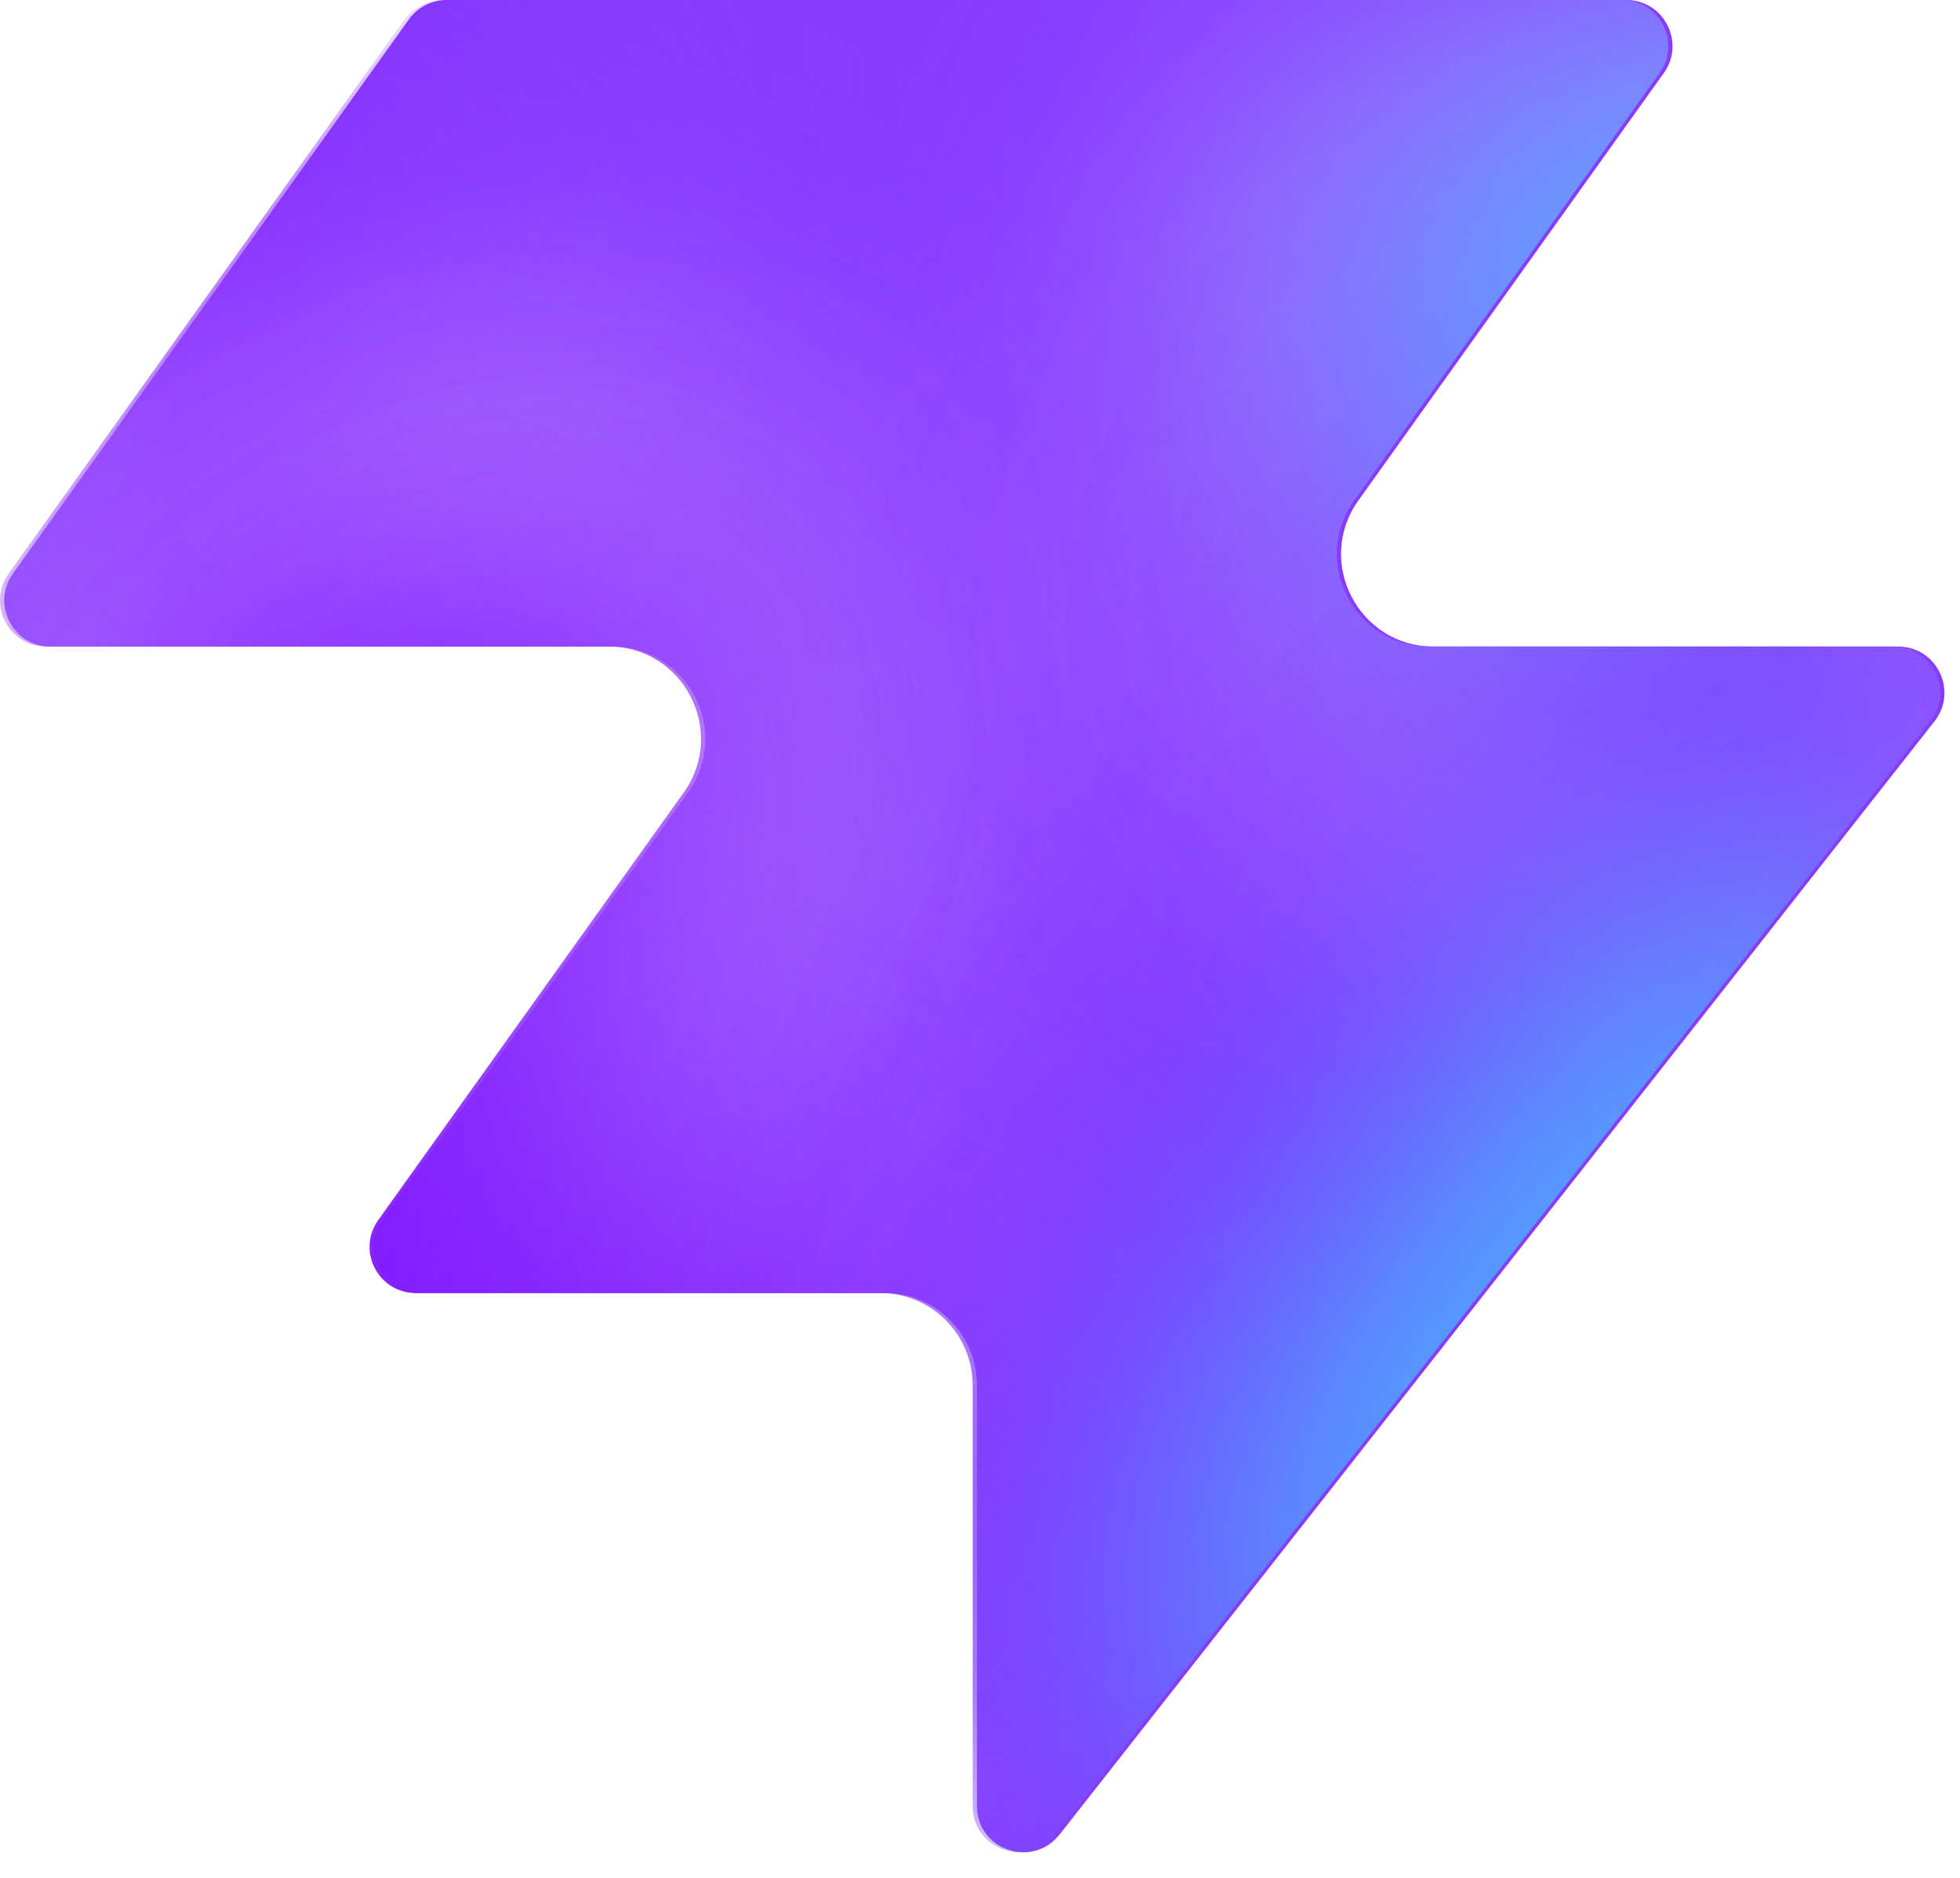
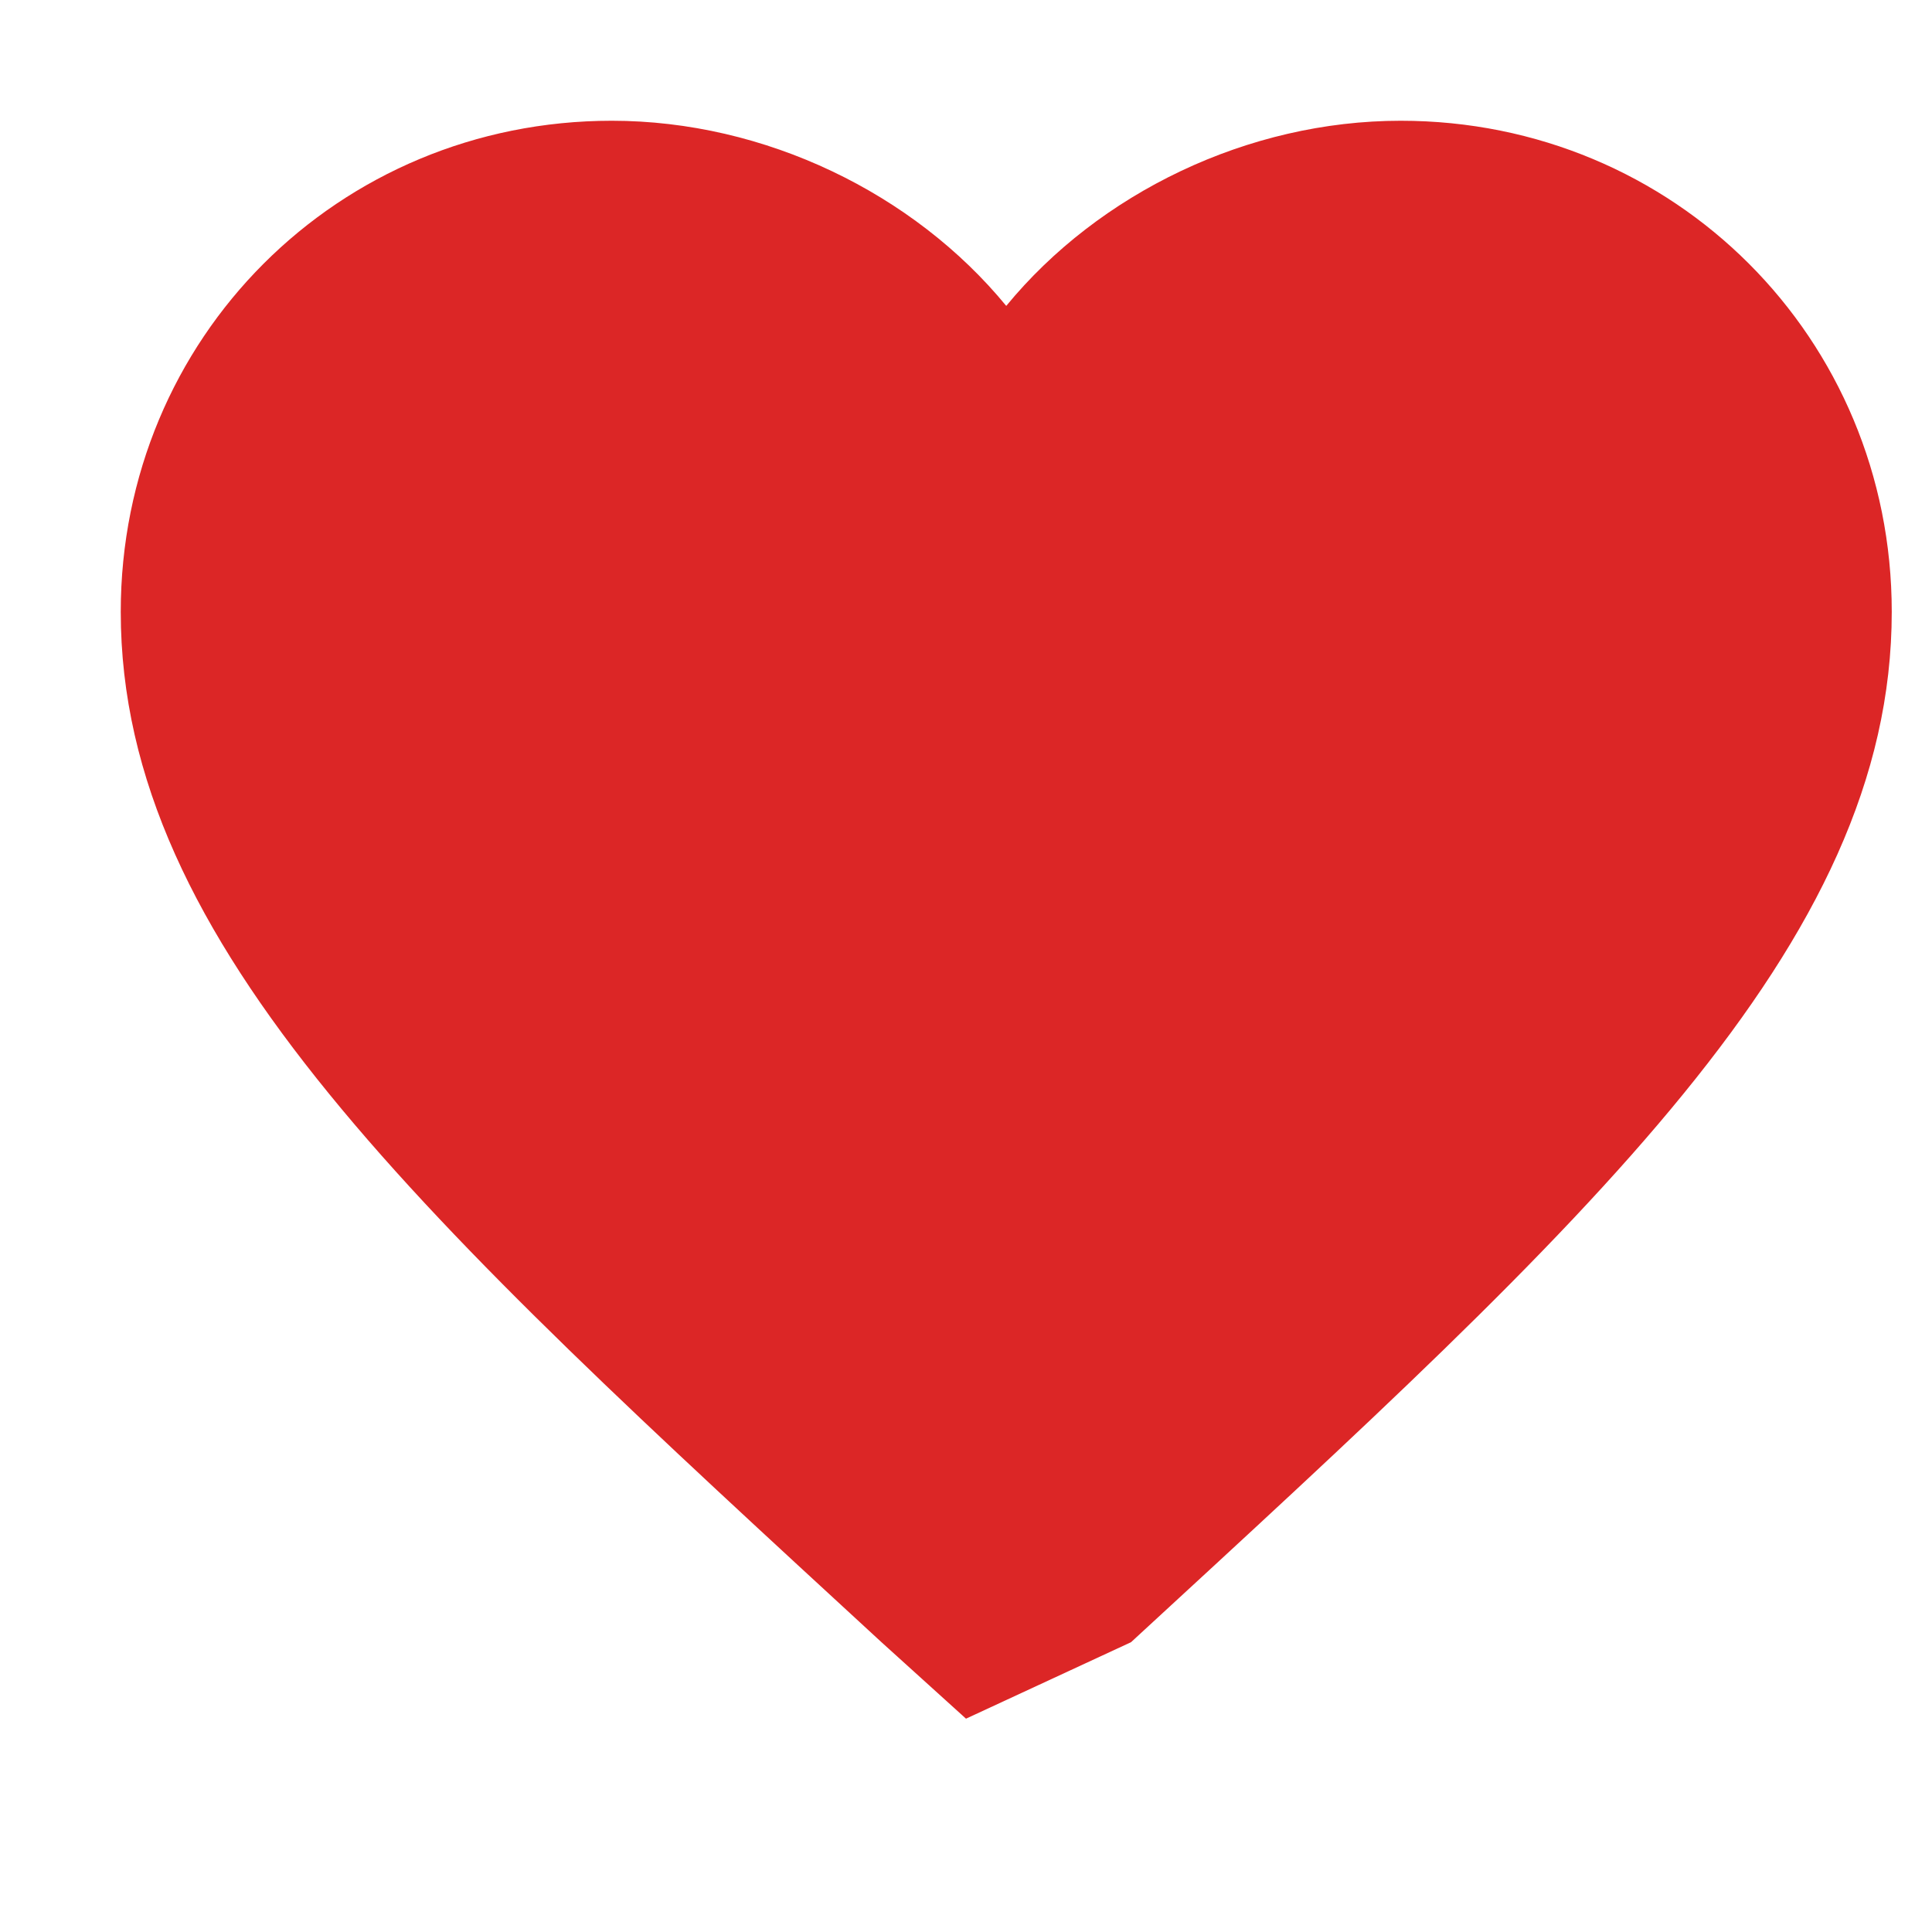
- <svg xmlns="http://www.w3.org/2000/svg" width="48" height="46" fill="none" viewBox="0 0 48 46">
-   <path fill="#863bff" d="M25.946 44.938c-.664.845-2.021.375-2.021-.698V33.937a2.26 2.26 0 0 0-2.262-2.262H10.287c-.92 0-1.456-1.04-.92-1.788l7.48-10.471c1.07-1.497 0-3.578-1.842-3.578H1.237c-.92 0-1.456-1.04-.92-1.788L10.013.474c.214-.297.556-.474.92-.474h28.894c.92 0 1.456 1.04.92 1.788l-7.48 10.471c-1.07 1.498 0 3.579 1.842 3.579h11.377c.943 0 1.473 1.088.89 1.83L25.947 44.94z" style="fill:#863bff;fill:color(display-p3 .525 .23 1);fill-opacity:1" />
-   <mask id="a" width="48" height="46" x="0" y="0" maskUnits="userSpaceOnUse" style="mask-type:alpha">
-     <path fill="#000" d="M25.842 44.938c-.664.844-2.021.375-2.021-.698V33.937a2.26 2.26 0 0 0-2.262-2.262H10.183c-.92 0-1.456-1.04-.92-1.788l7.48-10.471c1.07-1.498 0-3.579-1.842-3.579H1.133c-.92 0-1.456-1.04-.92-1.787L9.91.473c.214-.297.556-.474.92-.474h28.894c.92 0 1.456 1.04.92 1.788l-7.48 10.471c-1.07 1.498 0 3.578 1.842 3.578h11.377c.943 0 1.473 1.088.89 1.832L25.843 44.94z" style="fill:#000;fill-opacity:1" />
-   </mask>
-   <g mask="url(#a)">
-     <g filter="url(#b)">
-       <ellipse cx="5.508" cy="14.704" fill="#ede6ff" rx="5.508" ry="14.704" style="fill:#ede6ff;fill:color(display-p3 .927 .903 1);fill-opacity:1" transform="matrix(.00324 1 1 -.00324 -4.47 31.516)" />
-     </g>
-     <g filter="url(#c)">
-       <ellipse cx="10.399" cy="29.851" fill="#ede6ff" rx="10.399" ry="29.851" style="fill:#ede6ff;fill:color(display-p3 .927 .903 1);fill-opacity:1" transform="matrix(.00324 1 1 -.00324 -39.328 7.883)" />
-     </g>
-     <g filter="url(#d)">
-       <ellipse cx="5.508" cy="30.487" fill="#7e14ff" rx="5.508" ry="30.487" style="fill:#7e14ff;fill:color(display-p3 .492 .077 1);fill-opacity:1" transform="rotate(89.814 -25.913 -14.639)scale(1 -1)" />
-     </g>
-     <g filter="url(#e)">
-       <ellipse cx="5.508" cy="30.599" fill="#7e14ff" rx="5.508" ry="30.599" style="fill:#7e14ff;fill:color(display-p3 .492 .077 1);fill-opacity:1" transform="rotate(89.814 -32.644 -3.334)scale(1 -1)" />
-     </g>
-     <g filter="url(#f)">
-       <ellipse cx="5.508" cy="30.599" fill="#7e14ff" rx="5.508" ry="30.599" style="fill:#7e14ff;fill:color(display-p3 .492 .077 1);fill-opacity:1" transform="matrix(.00324 1 1 -.00324 -34.34 30.47)" />
-     </g>
-     <g filter="url(#g)">
-       <ellipse cx="14.072" cy="22.078" fill="#ede6ff" rx="14.072" ry="22.078" style="fill:#ede6ff;fill:color(display-p3 .927 .903 1);fill-opacity:1" transform="rotate(93.35 24.506 48.493)scale(-1 1)" />
-     </g>
-     <g filter="url(#h)">
-       <ellipse cx="3.47" cy="21.501" fill="#7e14ff" rx="3.47" ry="21.501" style="fill:#7e14ff;fill:color(display-p3 .492 .077 1);fill-opacity:1" transform="rotate(89.009 28.708 47.59)scale(-1 1)" />
-     </g>
-     <g filter="url(#i)">
-       <ellipse cx="3.47" cy="21.501" fill="#7e14ff" rx="3.47" ry="21.501" style="fill:#7e14ff;fill:color(display-p3 .492 .077 1);fill-opacity:1" transform="rotate(89.009 28.708 47.59)scale(-1 1)" />
-     </g>
-     <g filter="url(#j)">
-       <ellipse cx=".387" cy="8.972" fill="#7e14ff" rx="4.407" ry="29.108" style="fill:#7e14ff;fill:color(display-p3 .492 .077 1);fill-opacity:1" transform="rotate(39.51 .387 8.972)" />
-     </g>
-     <g filter="url(#k)">
-       <ellipse cx="47.523" cy="-6.092" fill="#7e14ff" rx="4.407" ry="29.108" style="fill:#7e14ff;fill:color(display-p3 .492 .077 1);fill-opacity:1" transform="rotate(37.892 47.523 -6.092)" />
-     </g>
-     <g filter="url(#l)">
-       <ellipse cx="41.412" cy="6.333" fill="#47bfff" rx="5.971" ry="9.665" style="fill:#47bfff;fill:color(display-p3 .28 .748 1);fill-opacity:1" transform="rotate(37.892 41.412 6.333)" />
-     </g>
-     <g filter="url(#m)">
-       <ellipse cx="-1.879" cy="38.332" fill="#7e14ff" rx="4.407" ry="29.108" style="fill:#7e14ff;fill:color(display-p3 .492 .077 1);fill-opacity:1" transform="rotate(37.892 -1.88 38.332)" />
-     </g>
-     <g filter="url(#n)">
-       <ellipse cx="-1.879" cy="38.332" fill="#7e14ff" rx="4.407" ry="29.108" style="fill:#7e14ff;fill:color(display-p3 .492 .077 1);fill-opacity:1" transform="rotate(37.892 -1.88 38.332)" />
-     </g>
-     <g filter="url(#o)">
-       <ellipse cx="35.651" cy="29.907" fill="#7e14ff" rx="4.407" ry="29.108" style="fill:#7e14ff;fill:color(display-p3 .492 .077 1);fill-opacity:1" transform="rotate(37.892 35.651 29.907)" />
-     </g>
-     <g filter="url(#p)">
-       <ellipse cx="38.418" cy="32.4" fill="#47bfff" rx="5.971" ry="15.297" style="fill:#47bfff;fill:color(display-p3 .28 .748 1);fill-opacity:1" transform="rotate(37.892 38.418 32.4)" />
-     </g>
-   </g>
-   <defs>
-     <filter id="b" width="60.045" height="41.654" x="-19.77" y="16.149" color-interpolation-filters="sRGB" filterUnits="userSpaceOnUse">
-       <feFlood flood-opacity="0" result="BackgroundImageFix" />
-       <feBlend in="SourceGraphic" in2="BackgroundImageFix" result="shape" />
-       <feGaussianBlur result="effect1_foregroundBlur_2002_17158" stdDeviation="7.659" />
-     </filter>
-     <filter id="c" width="90.34" height="51.437" x="-54.613" y="-7.533" color-interpolation-filters="sRGB" filterUnits="userSpaceOnUse">
-       <feFlood flood-opacity="0" result="BackgroundImageFix" />
-       <feBlend in="SourceGraphic" in2="BackgroundImageFix" result="shape" />
-       <feGaussianBlur result="effect1_foregroundBlur_2002_17158" stdDeviation="7.659" />
-     </filter>
-     <filter id="d" width="79.355" height="29.4" x="-49.64" y="2.03" color-interpolation-filters="sRGB" filterUnits="userSpaceOnUse">
-       <feFlood flood-opacity="0" result="BackgroundImageFix" />
-       <feBlend in="SourceGraphic" in2="BackgroundImageFix" result="shape" />
-       <feGaussianBlur result="effect1_foregroundBlur_2002_17158" stdDeviation="4.596" />
-     </filter>
-     <filter id="e" width="79.579" height="29.4" x="-45.045" y="20.029" color-interpolation-filters="sRGB" filterUnits="userSpaceOnUse">
-       <feFlood flood-opacity="0" result="BackgroundImageFix" />
-       <feBlend in="SourceGraphic" in2="BackgroundImageFix" result="shape" />
-       <feGaussianBlur result="effect1_foregroundBlur_2002_17158" stdDeviation="4.596" />
-     </filter>
-     <filter id="f" width="79.579" height="29.4" x="-43.513" y="21.178" color-interpolation-filters="sRGB" filterUnits="userSpaceOnUse">
-       <feFlood flood-opacity="0" result="BackgroundImageFix" />
-       <feBlend in="SourceGraphic" in2="BackgroundImageFix" result="shape" />
-       <feGaussianBlur result="effect1_foregroundBlur_2002_17158" stdDeviation="4.596" />
-     </filter>
-     <filter id="g" width="74.749" height="58.852" x="15.756" y="-17.901" color-interpolation-filters="sRGB" filterUnits="userSpaceOnUse">
-       <feFlood flood-opacity="0" result="BackgroundImageFix" />
-       <feBlend in="SourceGraphic" in2="BackgroundImageFix" result="shape" />
-       <feGaussianBlur result="effect1_foregroundBlur_2002_17158" stdDeviation="7.659" />
-     </filter>
-     <filter id="h" width="61.377" height="25.362" x="23.548" y="2.284" color-interpolation-filters="sRGB" filterUnits="userSpaceOnUse">
-       <feFlood flood-opacity="0" result="BackgroundImageFix" />
-       <feBlend in="SourceGraphic" in2="BackgroundImageFix" result="shape" />
-       <feGaussianBlur result="effect1_foregroundBlur_2002_17158" stdDeviation="4.596" />
-     </filter>
-     <filter id="i" width="61.377" height="25.362" x="23.548" y="2.284" color-interpolation-filters="sRGB" filterUnits="userSpaceOnUse">
-       <feFlood flood-opacity="0" result="BackgroundImageFix" />
-       <feBlend in="SourceGraphic" in2="BackgroundImageFix" result="shape" />
-       <feGaussianBlur result="effect1_foregroundBlur_2002_17158" stdDeviation="4.596" />
-     </filter>
-     <filter id="j" width="56.045" height="63.649" x="-27.636" y="-22.853" color-interpolation-filters="sRGB" filterUnits="userSpaceOnUse">
-       <feFlood flood-opacity="0" result="BackgroundImageFix" />
-       <feBlend in="SourceGraphic" in2="BackgroundImageFix" result="shape" />
-       <feGaussianBlur result="effect1_foregroundBlur_2002_17158" stdDeviation="4.596" />
-     </filter>
-     <filter id="k" width="54.814" height="64.646" x="20.116" y="-38.415" color-interpolation-filters="sRGB" filterUnits="userSpaceOnUse">
-       <feFlood flood-opacity="0" result="BackgroundImageFix" />
-       <feBlend in="SourceGraphic" in2="BackgroundImageFix" result="shape" />
-       <feGaussianBlur result="effect1_foregroundBlur_2002_17158" stdDeviation="4.596" />
-     </filter>
-     <filter id="l" width="33.541" height="35.313" x="24.641" y="-11.323" color-interpolation-filters="sRGB" filterUnits="userSpaceOnUse">
-       <feFlood flood-opacity="0" result="BackgroundImageFix" />
-       <feBlend in="SourceGraphic" in2="BackgroundImageFix" result="shape" />
-       <feGaussianBlur result="effect1_foregroundBlur_2002_17158" stdDeviation="4.596" />
-     </filter>
-     <filter id="m" width="54.814" height="64.646" x="-29.286" y="6.009" color-interpolation-filters="sRGB" filterUnits="userSpaceOnUse">
-       <feFlood flood-opacity="0" result="BackgroundImageFix" />
-       <feBlend in="SourceGraphic" in2="BackgroundImageFix" result="shape" />
-       <feGaussianBlur result="effect1_foregroundBlur_2002_17158" stdDeviation="4.596" />
-     </filter>
-     <filter id="n" width="54.814" height="64.646" x="-29.286" y="6.009" color-interpolation-filters="sRGB" filterUnits="userSpaceOnUse">
-       <feFlood flood-opacity="0" result="BackgroundImageFix" />
-       <feBlend in="SourceGraphic" in2="BackgroundImageFix" result="shape" />
-       <feGaussianBlur result="effect1_foregroundBlur_2002_17158" stdDeviation="4.596" />
-     </filter>
-     <filter id="o" width="54.814" height="64.646" x="8.244" y="-2.416" color-interpolation-filters="sRGB" filterUnits="userSpaceOnUse">
-       <feFlood flood-opacity="0" result="BackgroundImageFix" />
-       <feBlend in="SourceGraphic" in2="BackgroundImageFix" result="shape" />
-       <feGaussianBlur result="effect1_foregroundBlur_2002_17158" stdDeviation="4.596" />
-     </filter>
-     <filter id="p" width="39.409" height="43.623" x="18.713" y="10.588" color-interpolation-filters="sRGB" filterUnits="userSpaceOnUse">
-       <feFlood flood-opacity="0" result="BackgroundImageFix" />
-       <feBlend in="SourceGraphic" in2="BackgroundImageFix" result="shape" />
-       <feGaussianBlur result="effect1_foregroundBlur_2002_17158" stdDeviation="4.596" />
-     </filter>
-   </defs>
+ <svg xmlns="http://www.w3.org/2000/svg" width="48" height="48" viewBox="0 0 48 48">
+   <path fill="#dc2626" d="M24 42.7l-2.1-1.9C10.5 30.3 3 23.5 3 15.2 3 8.4 8.4 3 15.2 3c3.8 0 7.5 1.8 9.8 4.6C27.3 4.8 31 3 34.8 3 41.6 3 47 8.4 47 15.2c0 8.3-7.5 15.1-18.9 25.6L24 42.7z" />
</svg>
